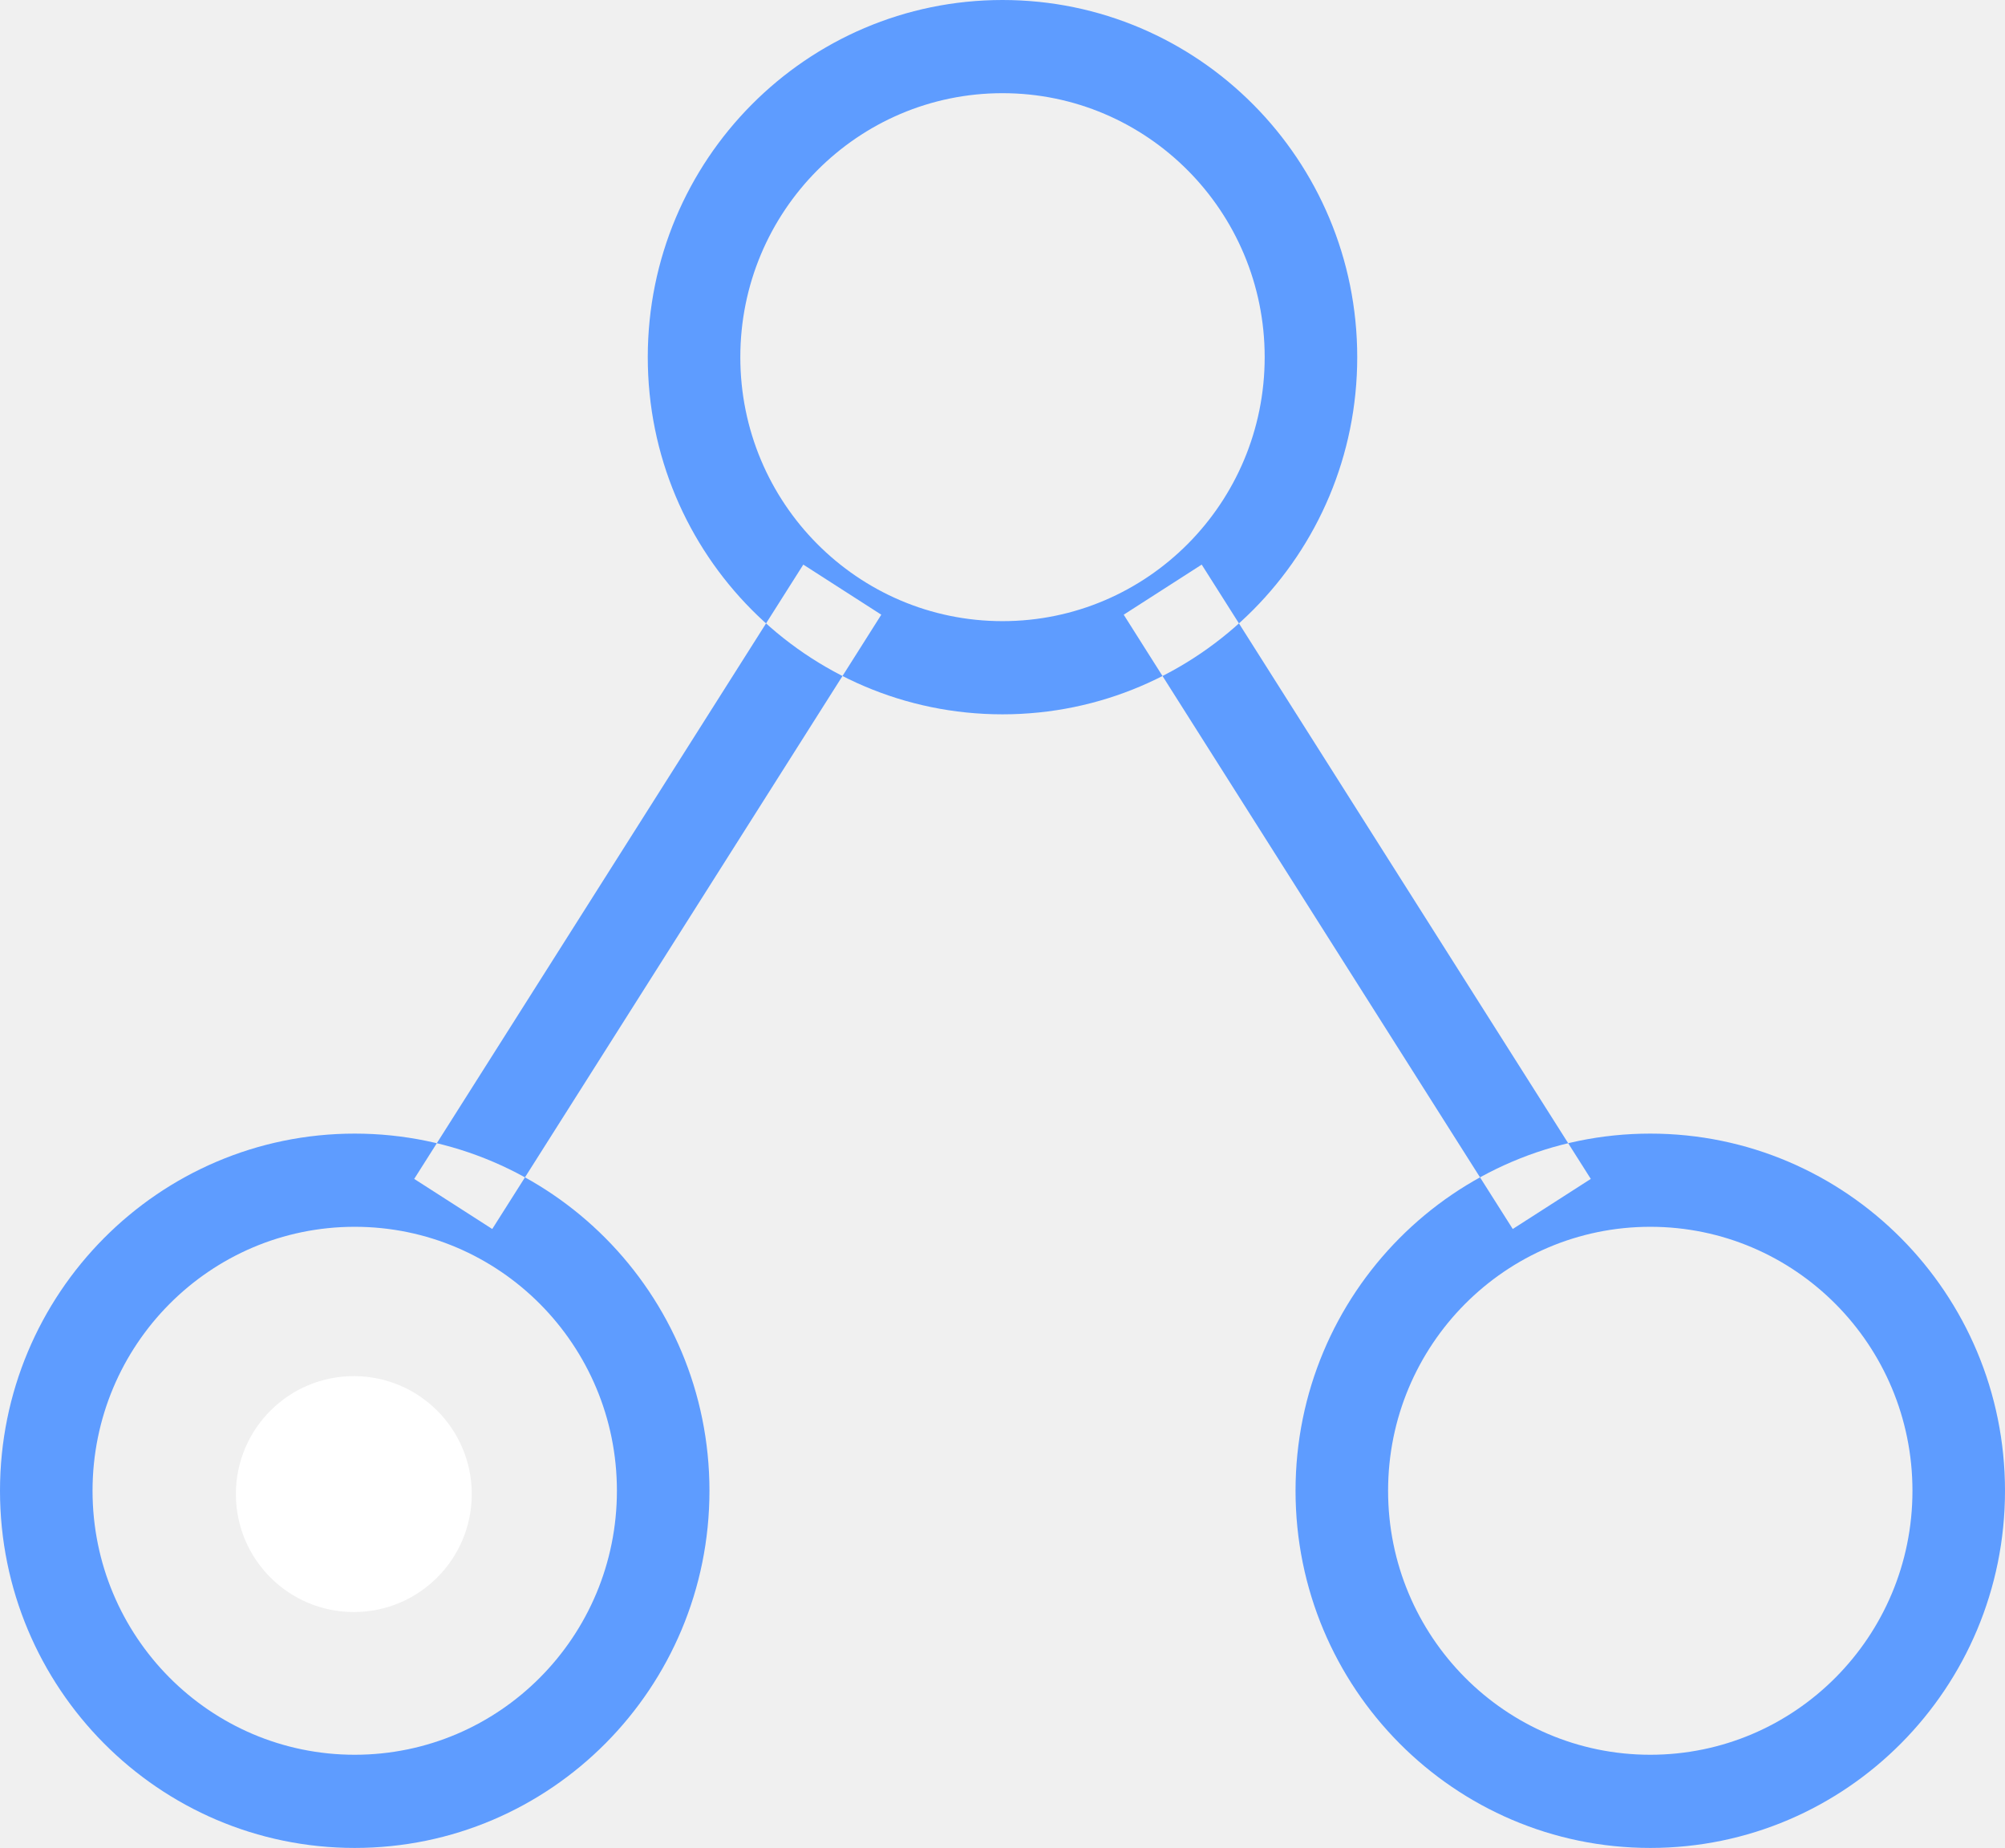
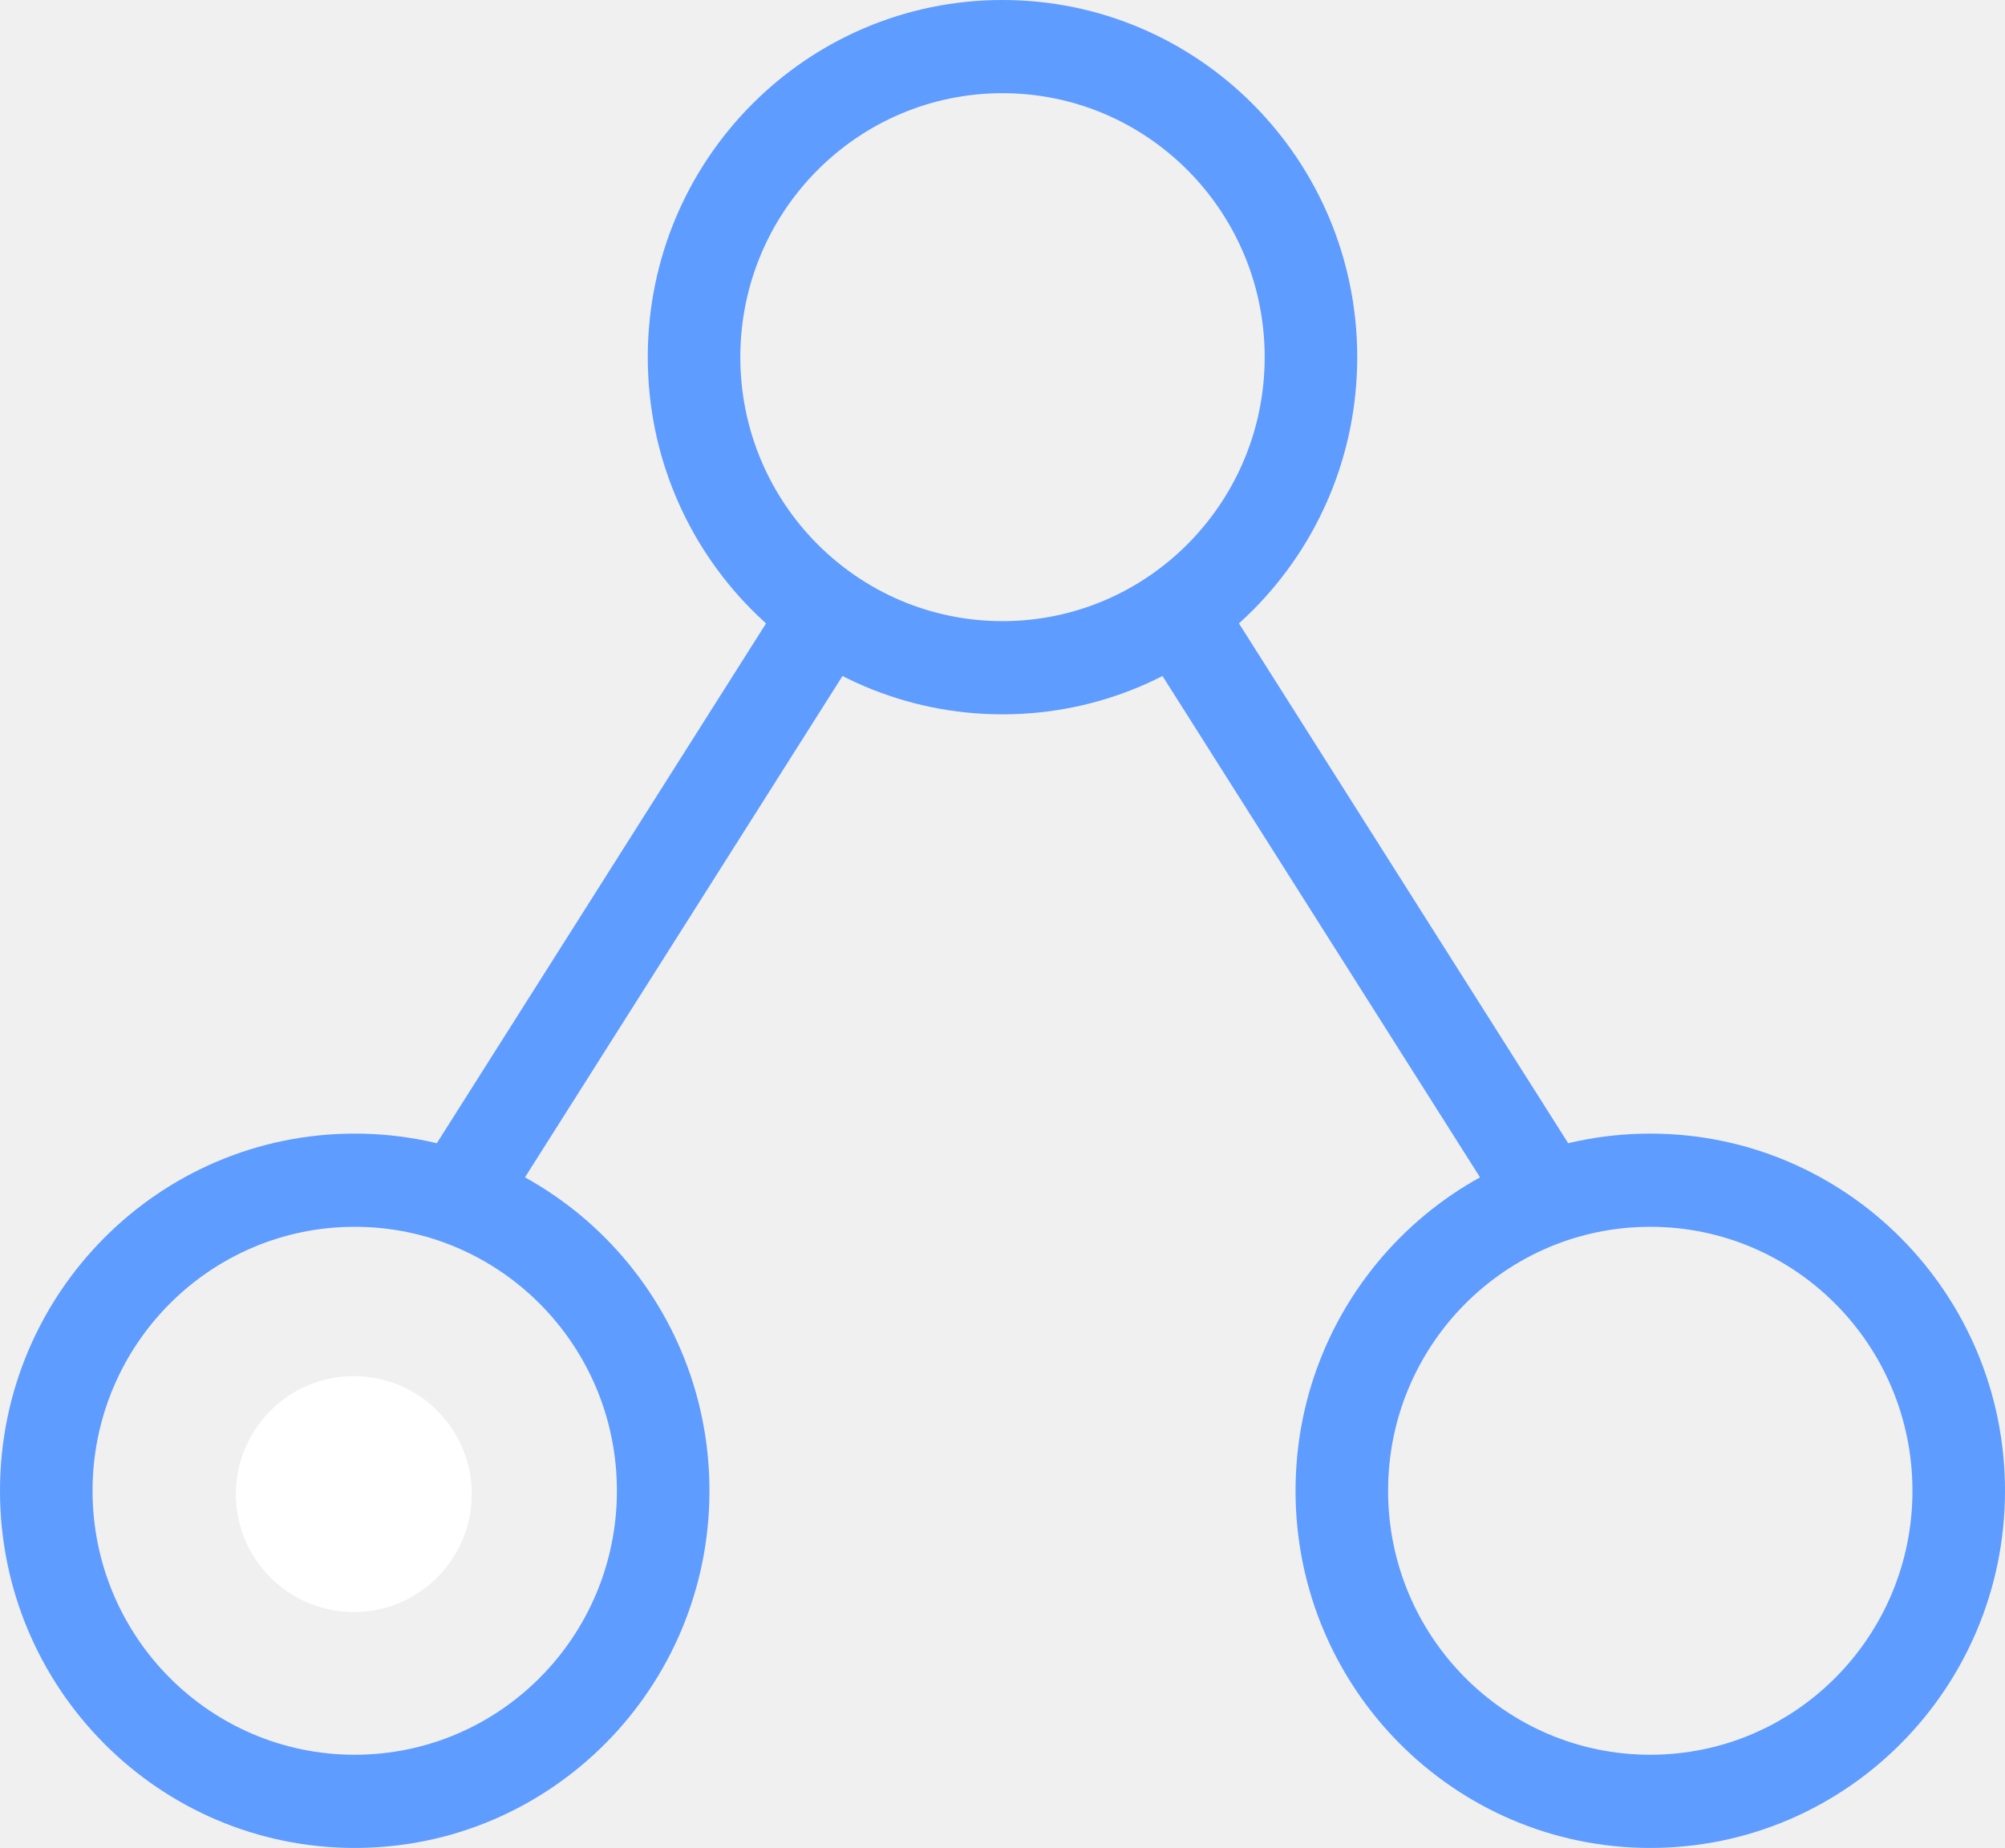
<svg xmlns="http://www.w3.org/2000/svg" width="51px" height="47px" viewBox="0 0 51 47" version="1.1">
  <defs />
  <g id="Page-1" stroke="none" stroke-width="1" fill="none" fill-rule="evenodd">
-     <g id="Shape-Copy-+-Oval-4-Copy-2">
-       <path d="M9.023,47 C14.006,47 18.046,42.933 18.046,37.916 C18.046,32.899 14.006,28.832 9.023,28.832 C4.04,28.832 0,32.899 0,37.916 C0,42.933 4.04,47 9.023,47 L9.023,47 Z M9.023,44.63 C5.34,44.63 2.354,41.624 2.354,37.916 C2.354,34.208 5.34,31.202 9.023,31.202 C12.706,31.202 15.692,34.208 15.692,37.916 C15.692,41.624 12.706,44.63 9.023,44.63 Z M41.977,47 C46.96,47 51,42.933 51,37.916 C51,32.899 46.96,28.832 41.977,28.832 C36.994,28.832 32.954,32.899 32.954,37.916 C32.954,42.933 36.994,47 41.977,47 Z M41.977,44.63 C38.294,44.63 35.308,41.624 35.308,37.916 C35.308,34.208 38.294,31.202 41.977,31.202 C45.66,31.202 48.646,34.208 48.646,37.916 C48.646,41.624 45.66,44.63 41.977,44.63 Z M25.5,18.168 C30.483,18.168 34.523,14.101 34.523,9.084 C34.523,4.067 30.483,0 25.5,0 C20.517,0 16.477,4.067 16.477,9.084 C16.477,14.101 20.517,18.168 25.5,18.168 Z M25.5,15.798 C21.817,15.798 18.831,12.792 18.831,9.084 C18.831,5.376 21.817,2.37 25.5,2.37 C29.183,2.37 32.169,5.376 32.169,9.084 C32.169,12.792 29.183,15.798 25.5,15.798 Z M29.215,16.633 L37.846,30.259 L38.479,31.258 L40.464,29.984 L39.831,28.985 L31.2,15.359 L30.567,14.36 L28.583,15.634 L29.215,16.633 Z M19.8,15.359 L11.169,28.985 L10.536,29.984 L12.521,31.258 L13.154,30.259 L21.785,16.633 L22.417,15.634 L20.433,14.36 L19.8,15.359 Z" id="Shape-Copy" fill="#5E9CFF" />
-       <ellipse id="Oval-4-Copy-2" fill="#FFFFFF" cx="9" cy="38" rx="3" ry="3" />
+     <g id="Desktop-HD" transform="translate(-445, -137)">
+       <g id="Group" transform="translate(445, 136)">
+         <g id="api-blueprint" transform="translate(0, 1)">
+           <path d="M29.215,16.633 L37.846,30.259 L38.479,31.258 L40.464,29.984 L39.831,28.985 L31.2,15.359 L30.567,14.36 L28.583,15.634 L29.215,16.633 L29.215,16.633 L29.215,16.633 Z M19.8,15.359 L11.169,28.985 L10.536,29.984 L12.521,31.258 L13.154,30.259 L21.785,16.633 L22.417,15.634 L20.433,14.36 L19.8,15.359 L19.8,15.359 L19.8,15.359 Z" id="Shape-Copy" fill="#5E9CFF" />
+           <path d="M25.5,18.168 C30.483,18.168 34.523,14.101 34.523,9.084 C34.523,4.067 30.483,0 25.5,0 C20.517,0 16.477,4.067 16.477,9.084 C16.477,14.101 20.517,18.168 25.5,18.168 Z M25.5,15.798 C21.817,15.798 18.831,12.792 18.831,9.084 C18.831,5.376 21.817,2.37 25.5,2.37 C29.183,2.37 32.169,5.376 32.169,9.084 C32.169,12.792 29.183,15.798 25.5,15.798 Z" id="Path" fill="#5E9CFF" />
+           <ellipse id="Oval-4-Copy-2" fill="#FFFFFF" cx="9" cy="38" rx="3" ry="3" />
+           <path d="M41.977,47 C46.96,47 51,42.933 51,37.916 C51,32.899 46.96,28.832 41.977,28.832 C36.994,28.832 32.954,32.899 32.954,37.916 C32.954,42.933 36.994,47 41.977,47 Z M41.977,44.63 C38.294,44.63 35.308,41.624 35.308,37.916 C35.308,34.208 38.294,31.202 41.977,31.202 C45.66,31.202 48.646,34.208 48.646,37.916 C48.646,41.624 45.66,44.63 41.977,44.63 Z" id="Path" fill="#5E9CFF" />
+           <path d="M9.023,47 C14.006,47 18.046,42.933 18.046,37.916 C18.046,32.899 14.006,28.832 9.023,28.832 C4.04,28.832 0,32.899 0,37.916 C0,42.933 4.04,47 9.023,47 Z M9.023,44.63 C5.34,44.63 2.354,41.624 2.354,37.916 C2.354,34.208 5.34,31.202 9.023,31.202 C12.706,31.202 15.692,34.208 15.692,37.916 C15.692,41.624 12.706,44.63 9.023,44.63 Z" id="Path" fill="#5E9CFF" />
+         </g>
+       </g>
    </g>
  </g>
</svg>
